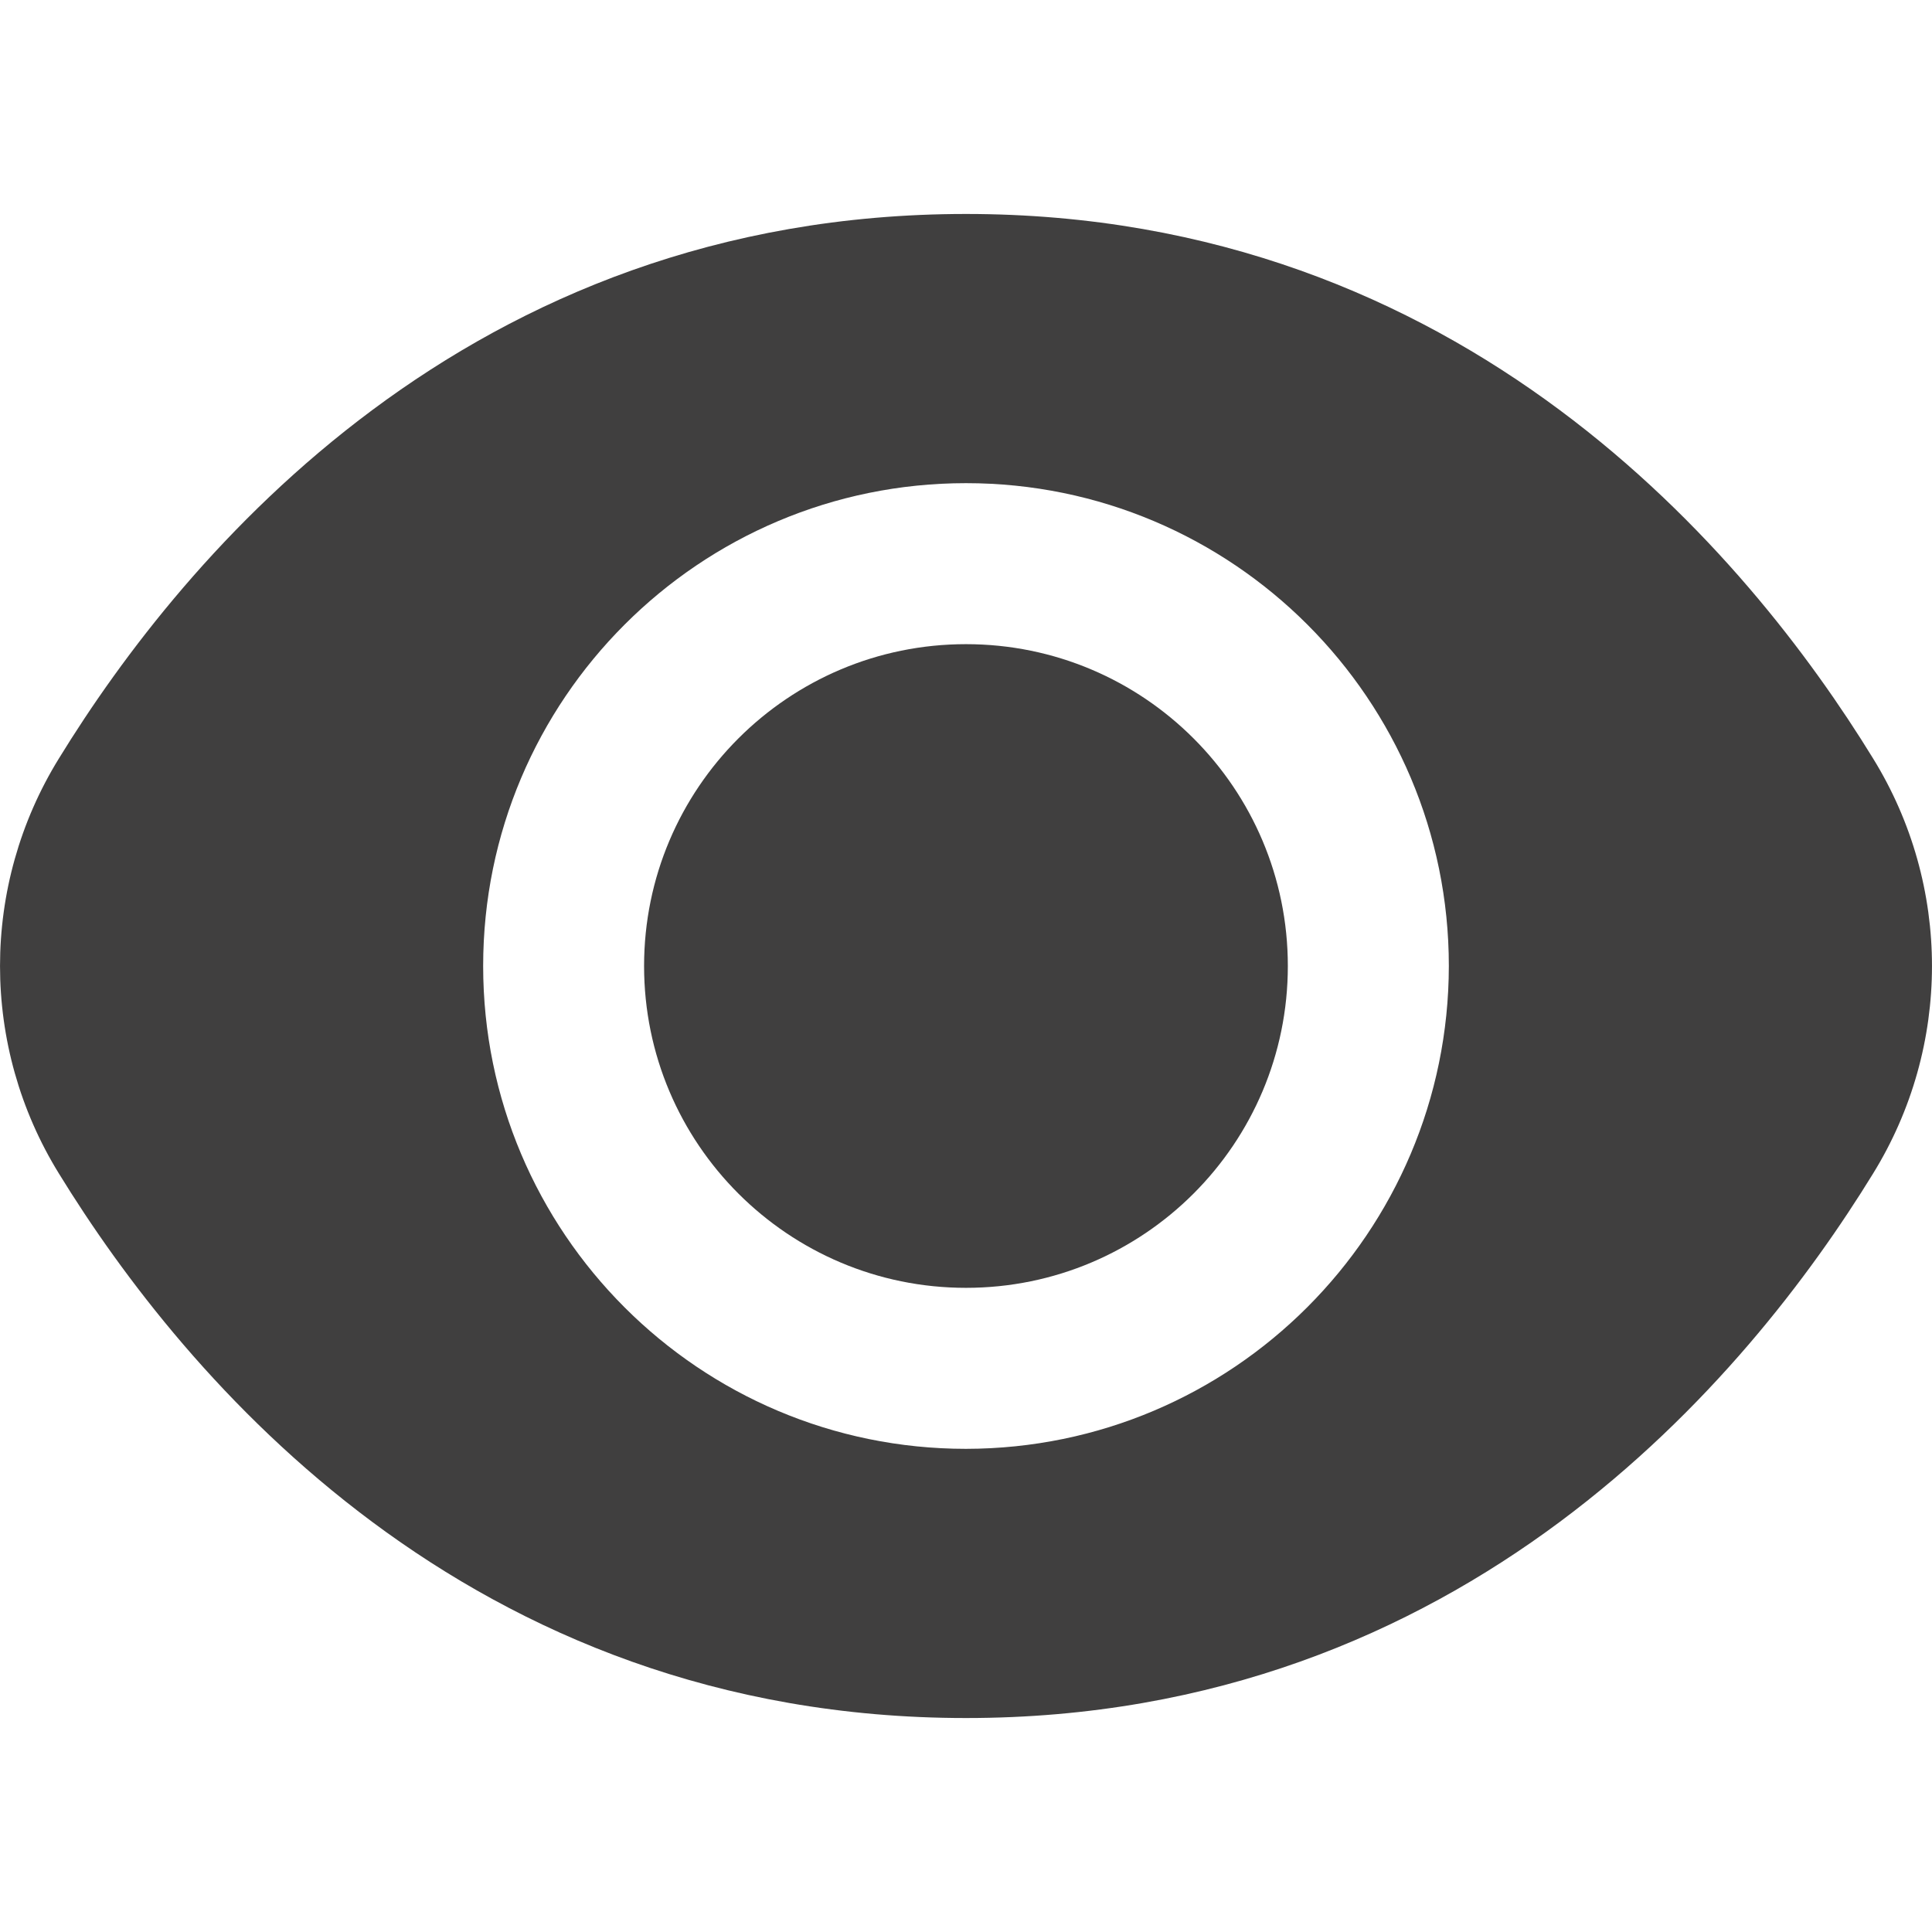
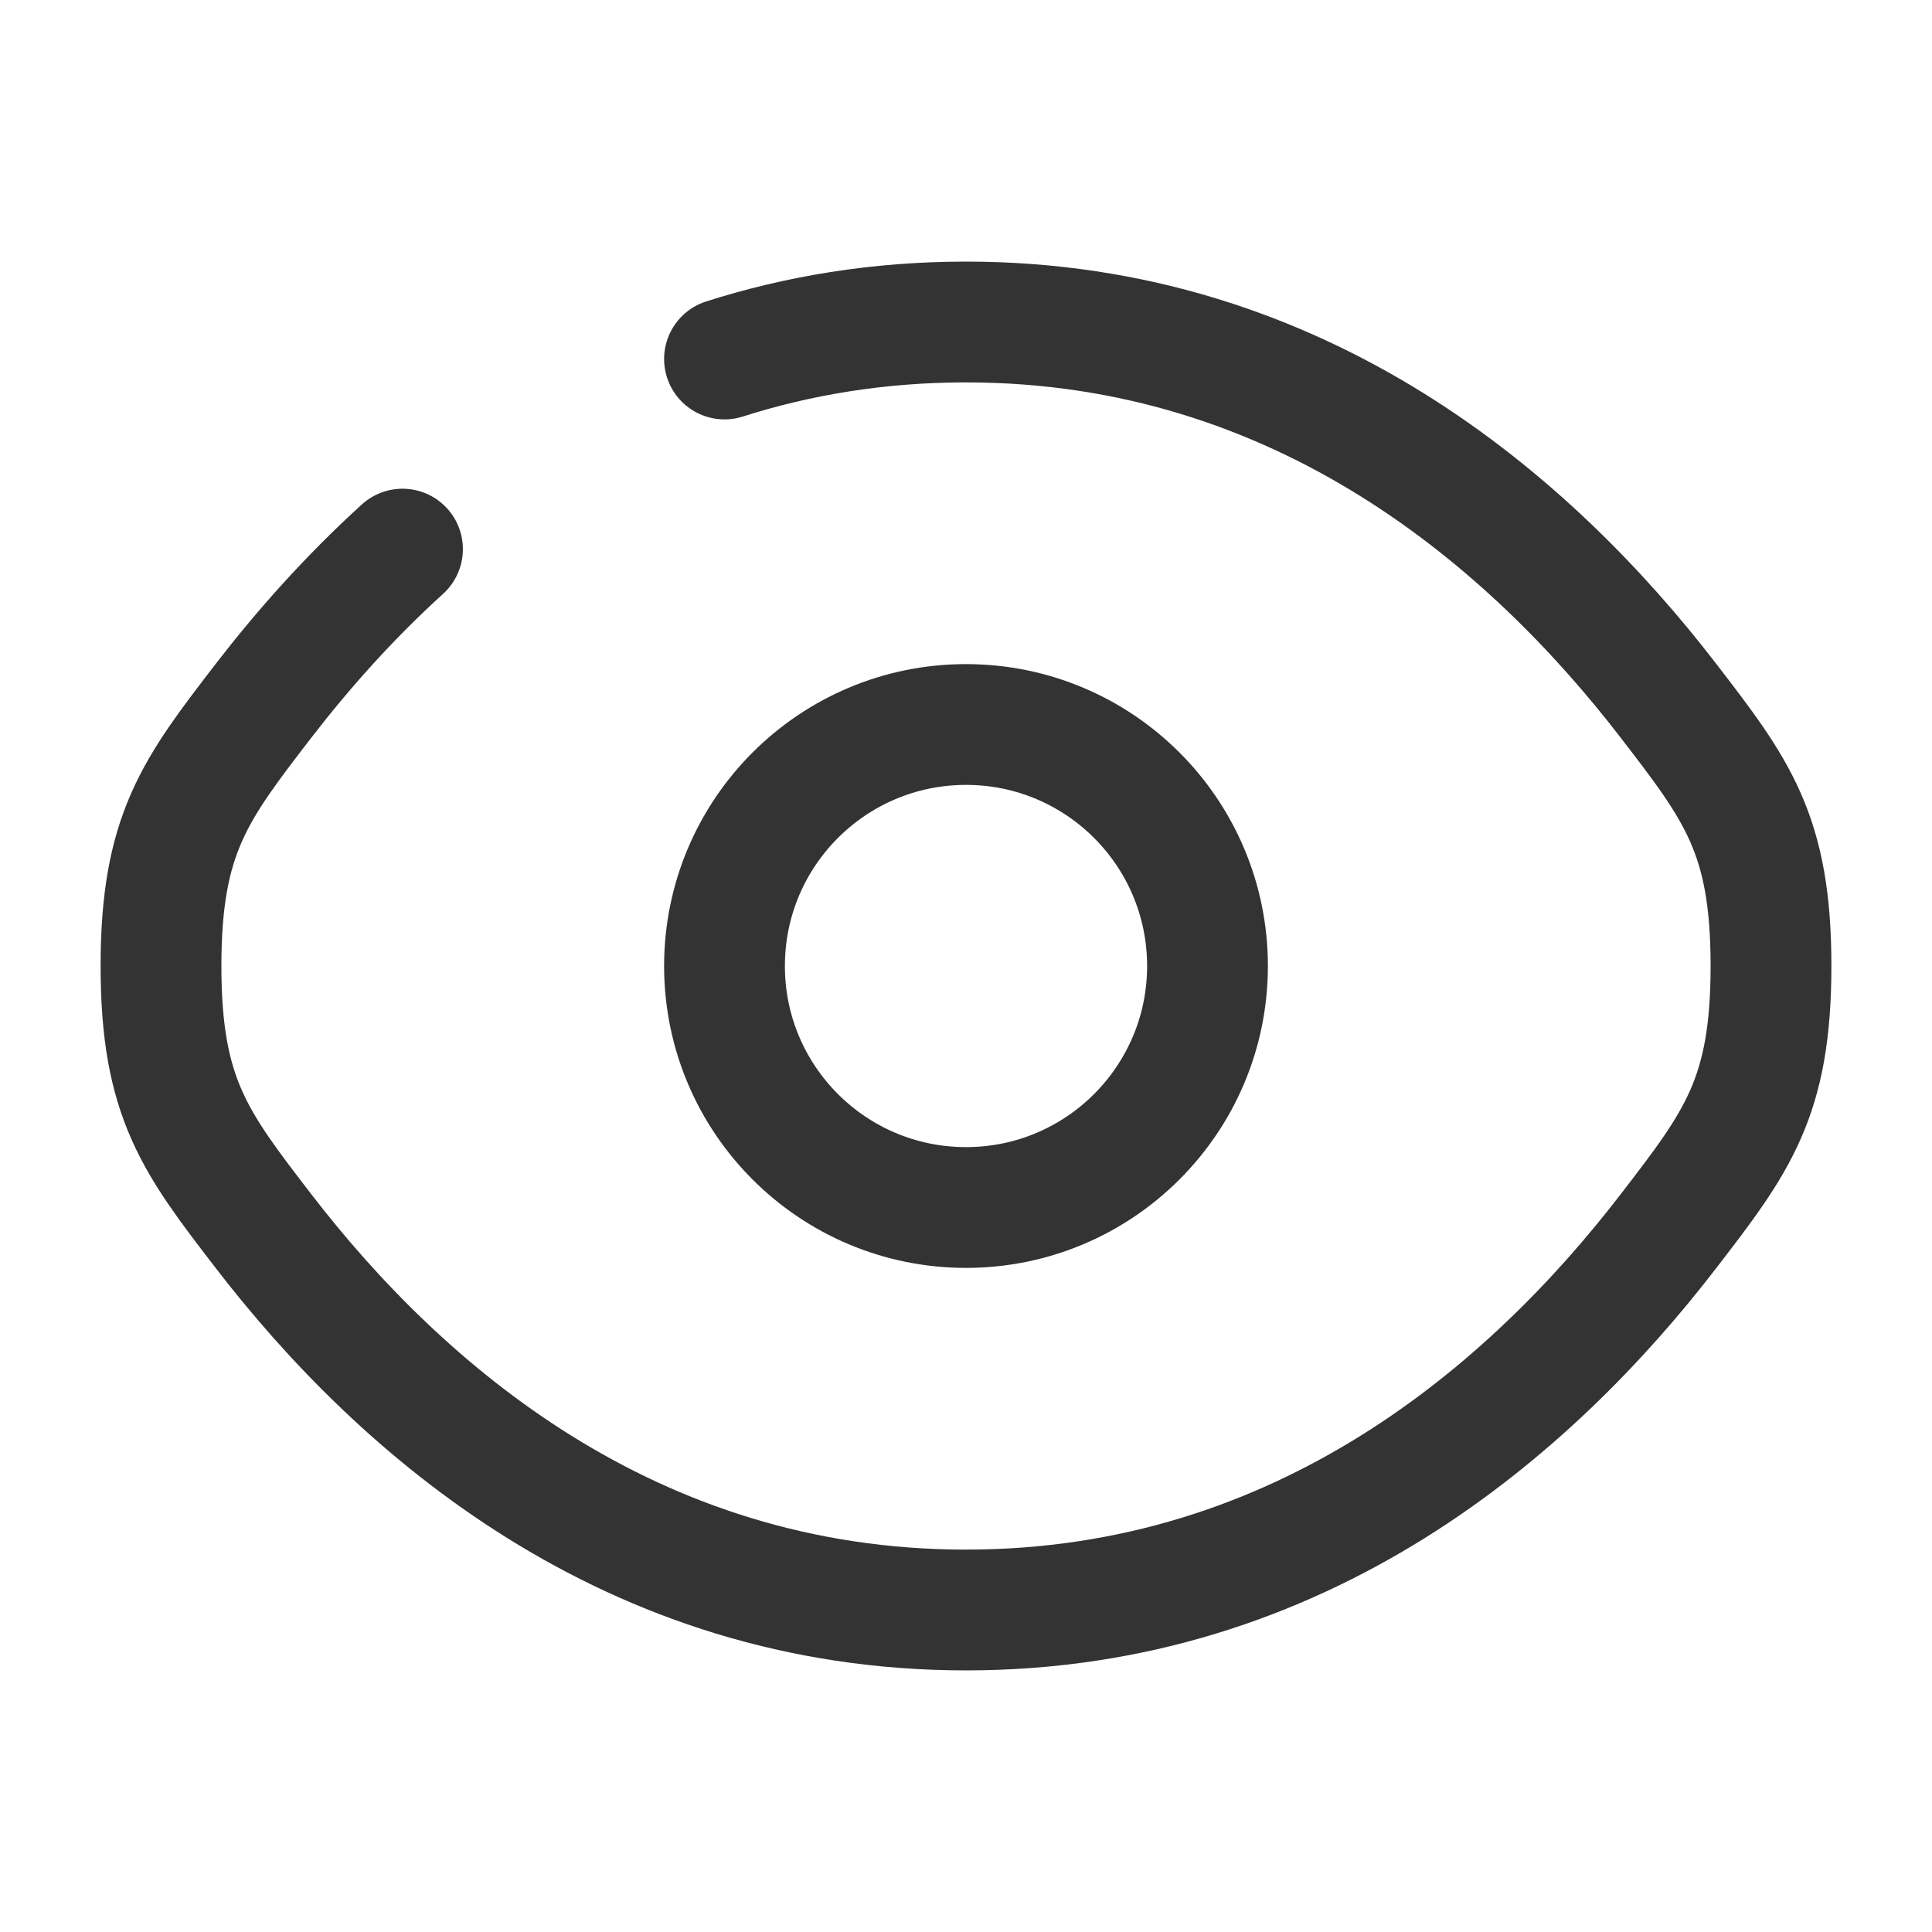
- <svg xmlns="http://www.w3.org/2000/svg" width="24" height="24" viewBox="0 0 24 24" fill="none">
-   <path d="M12 15.998C14.208 15.998 15.998 14.208 15.998 12C15.998 9.792 14.208 8.002 12 8.002C9.792 8.002 8.001 9.792 8.001 12C8.001 14.208 9.792 15.998 12 15.998Z" fill="#403F3F" />
-   <path d="M23.267 9.42C21.716 6.895 18.19 2.658 12 2.658C5.81 2.658 2.284 6.895 0.733 9.42C-0.244 11.001 -0.244 12.999 0.733 14.58C2.284 17.105 5.81 21.342 12 21.342C18.19 21.342 21.716 17.105 23.267 14.58C24.244 12.999 24.244 11.001 23.267 9.42ZM12 17.998C8.688 17.998 6.002 15.312 6.002 12C6.002 8.688 8.688 6.002 12 6.002C15.312 6.002 17.998 8.688 17.998 12C17.994 15.311 15.311 17.994 12 17.998Z" fill="#403F3F" />
+ <svg xmlns="http://www.w3.org/2000/svg" width="27" height="27" viewBox="0 0 27 27" fill="none">
+   <path d="M10.125 5.017C11.151 4.69 12.274 4.5 13.5 4.5C18.205 4.5 21.407 7.312 23.316 9.792C24.272 11.034 24.75 11.655 24.75 13.5C24.75 15.344 24.272 15.965 23.316 17.207C21.407 19.688 18.205 22.5 13.5 22.5C8.796 22.5 5.594 19.688 3.684 17.207C2.728 15.965 2.25 15.344 2.25 13.5C2.25 11.655 2.728 11.034 3.684 9.792C4.226 9.089 4.871 8.359 5.625 7.674" stroke="#333333" stroke-width="1.688" stroke-linecap="round" />
+   <path d="M16.875 13.5C16.875 15.364 15.364 16.875 13.5 16.875C11.636 16.875 10.125 15.364 10.125 13.5C10.125 11.636 11.636 10.125 13.5 10.125C15.364 10.125 16.875 11.636 16.875 13.5Z" stroke="#333333" stroke-width="1.688" />
</svg>
